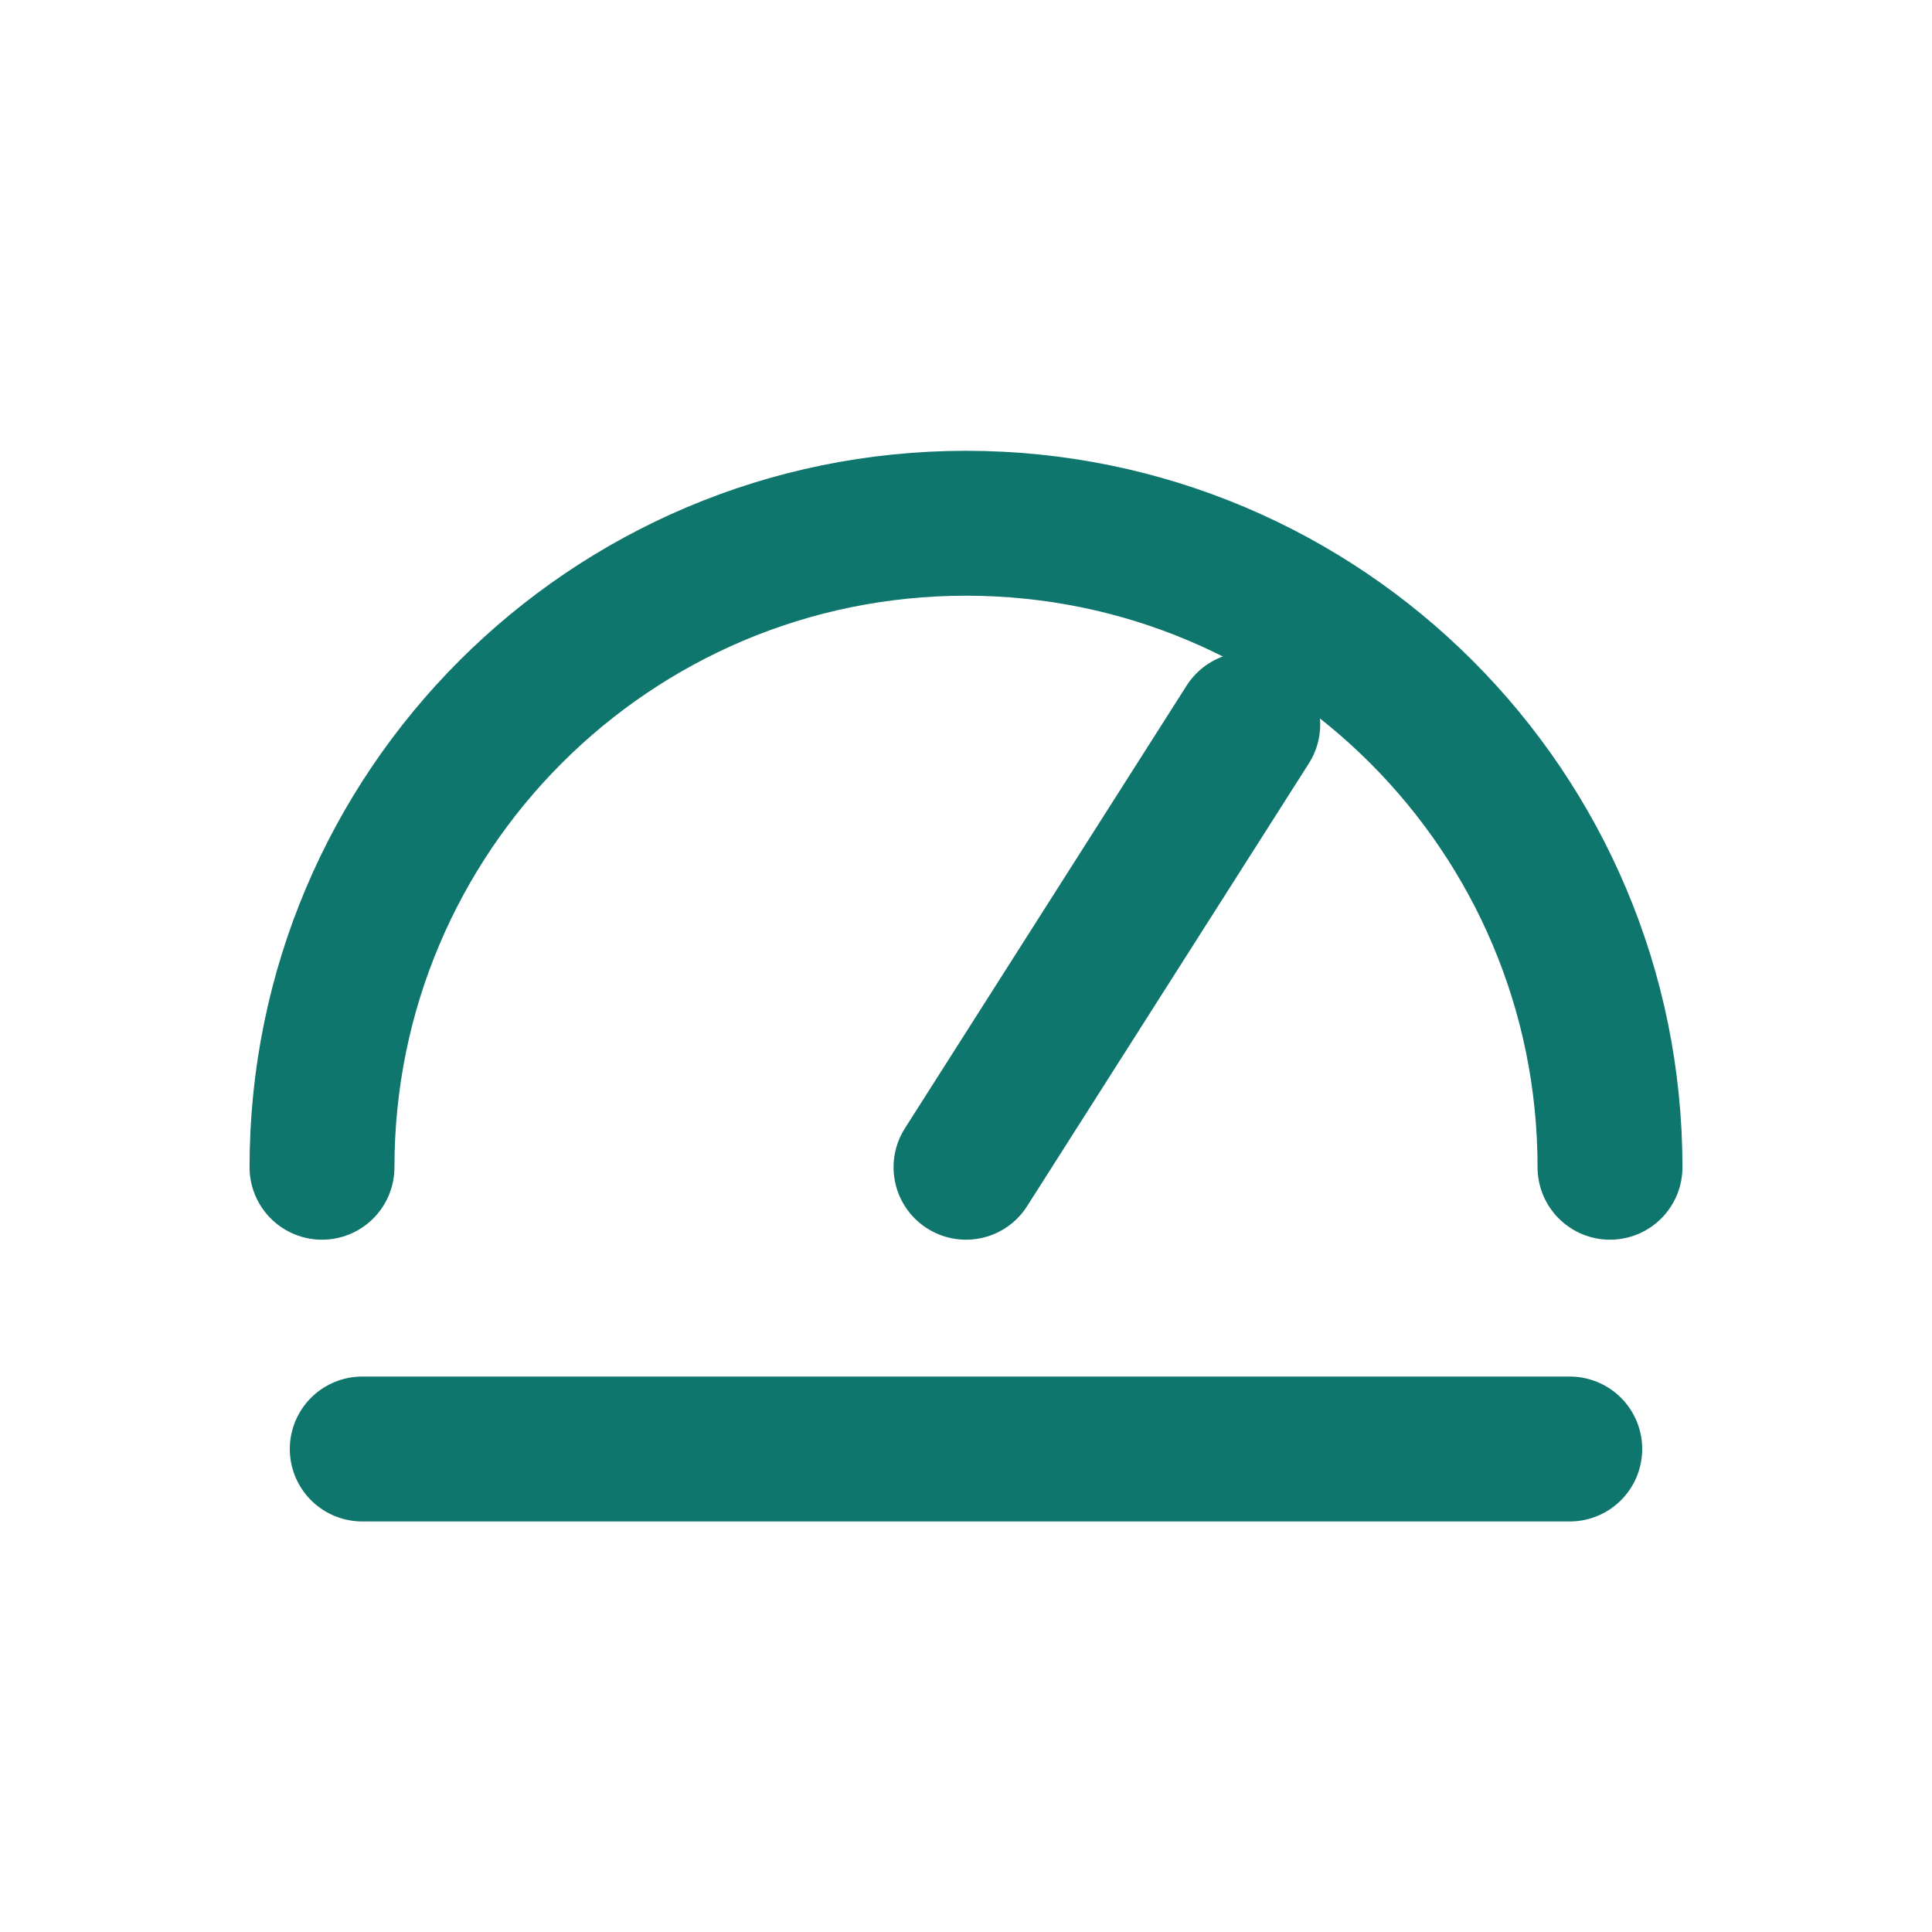
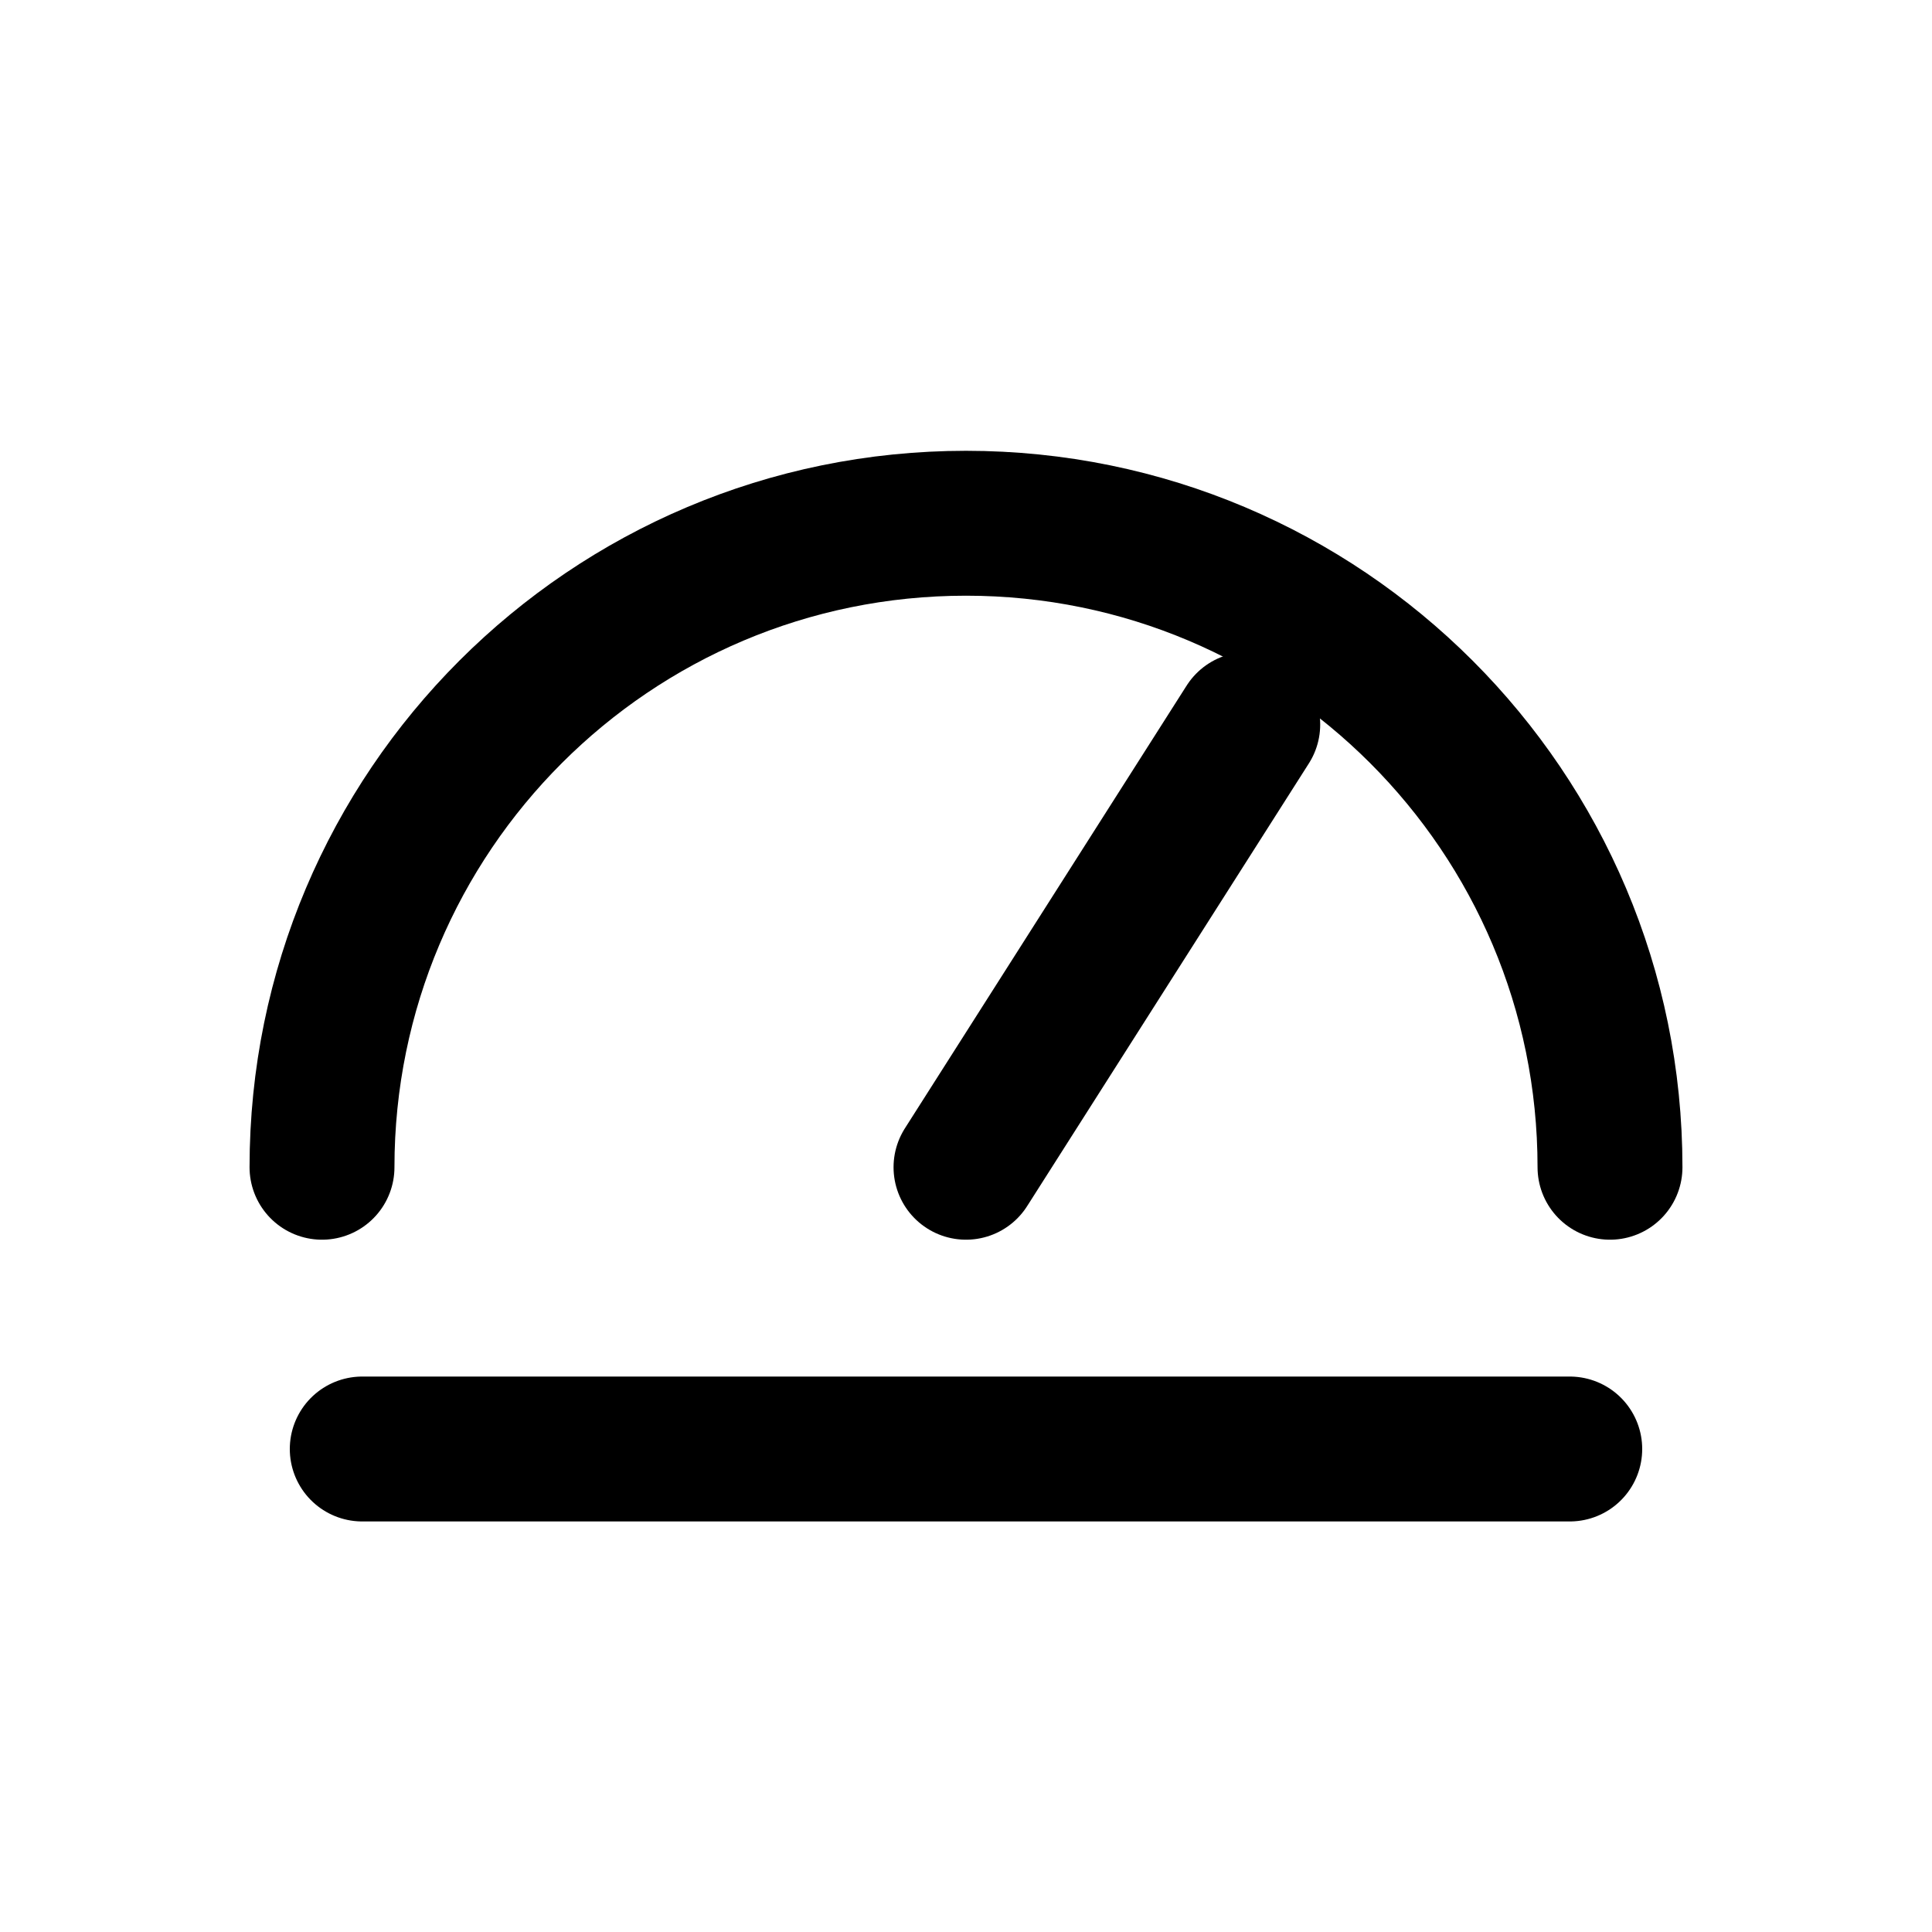
- <svg xmlns="http://www.w3.org/2000/svg" viewBox="0 0 24 24" fill="none" stroke="#0f766e" stroke-width="1.8" stroke-linecap="round" stroke-linejoin="round">
+ <svg xmlns="http://www.w3.org/2000/svg" viewBox="0 0 24 24" fill="none" stroke="black" stroke-width="1.8" stroke-linecap="round" stroke-linejoin="round">
  <path d="M4 14.5a8 8 0 1 1 16 0" />
  <path d="M12 14.5 15.5 9" />
  <path d="M4.5 18h15" />
</svg>
